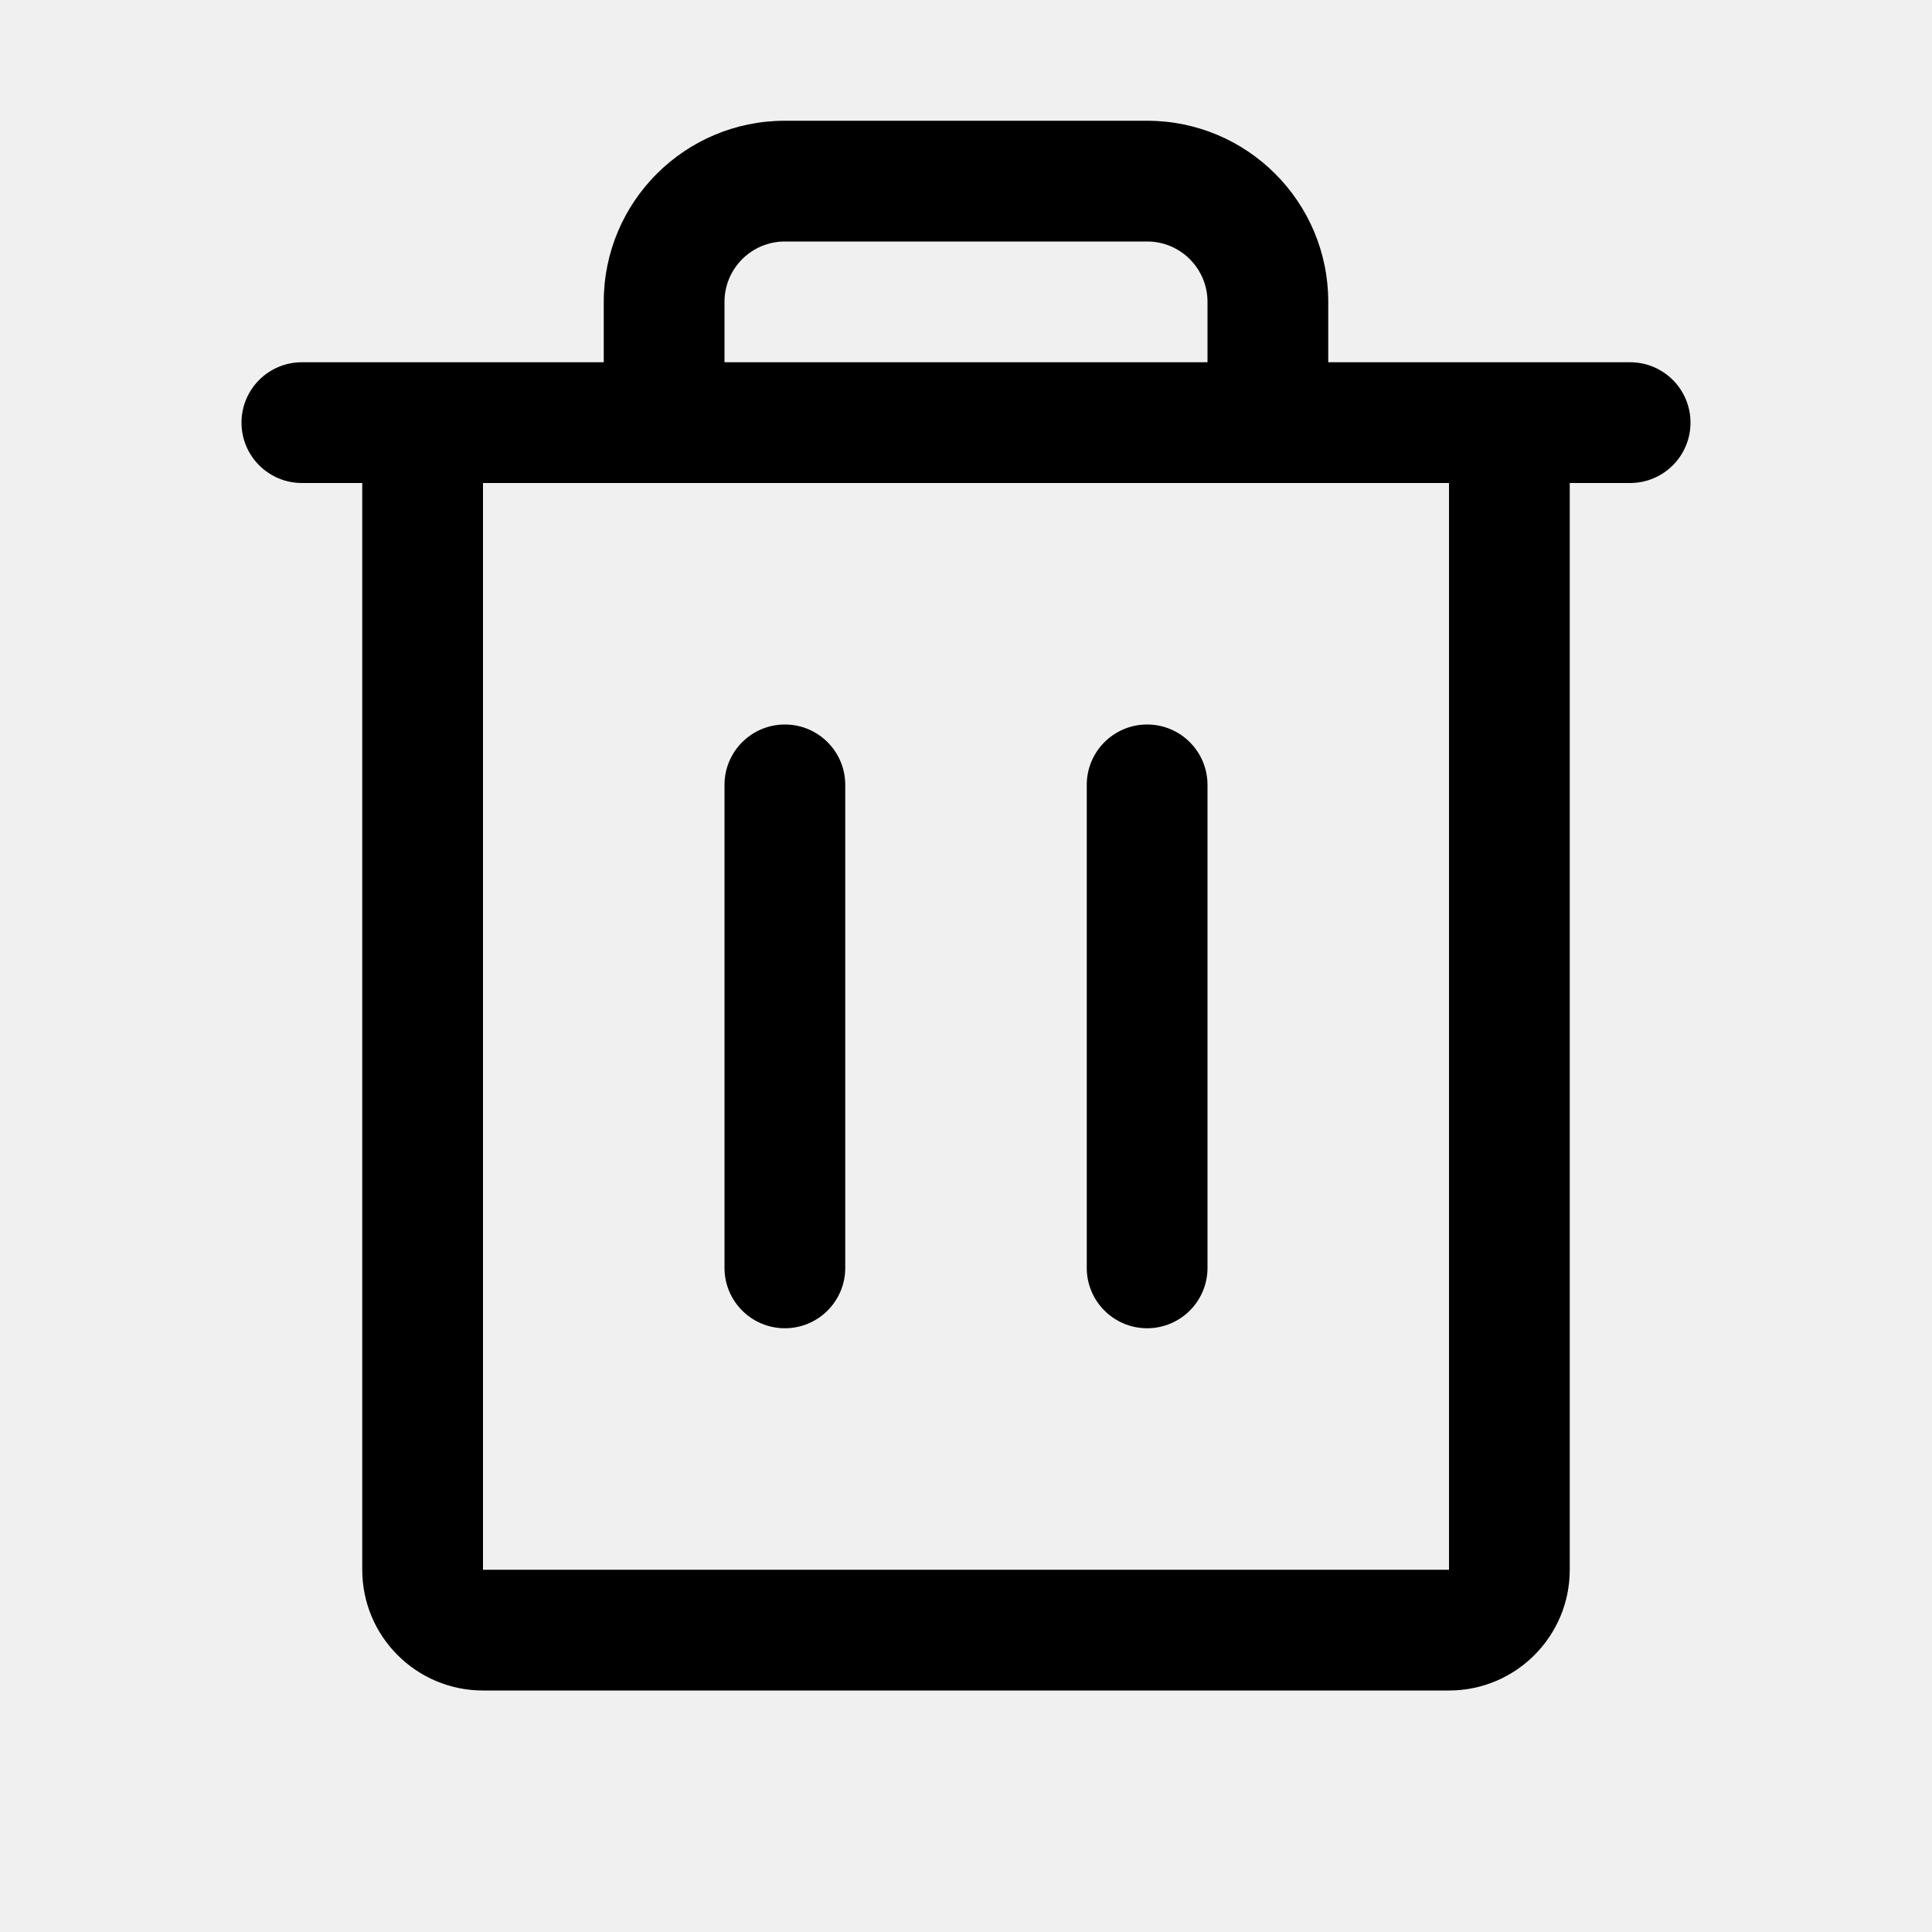
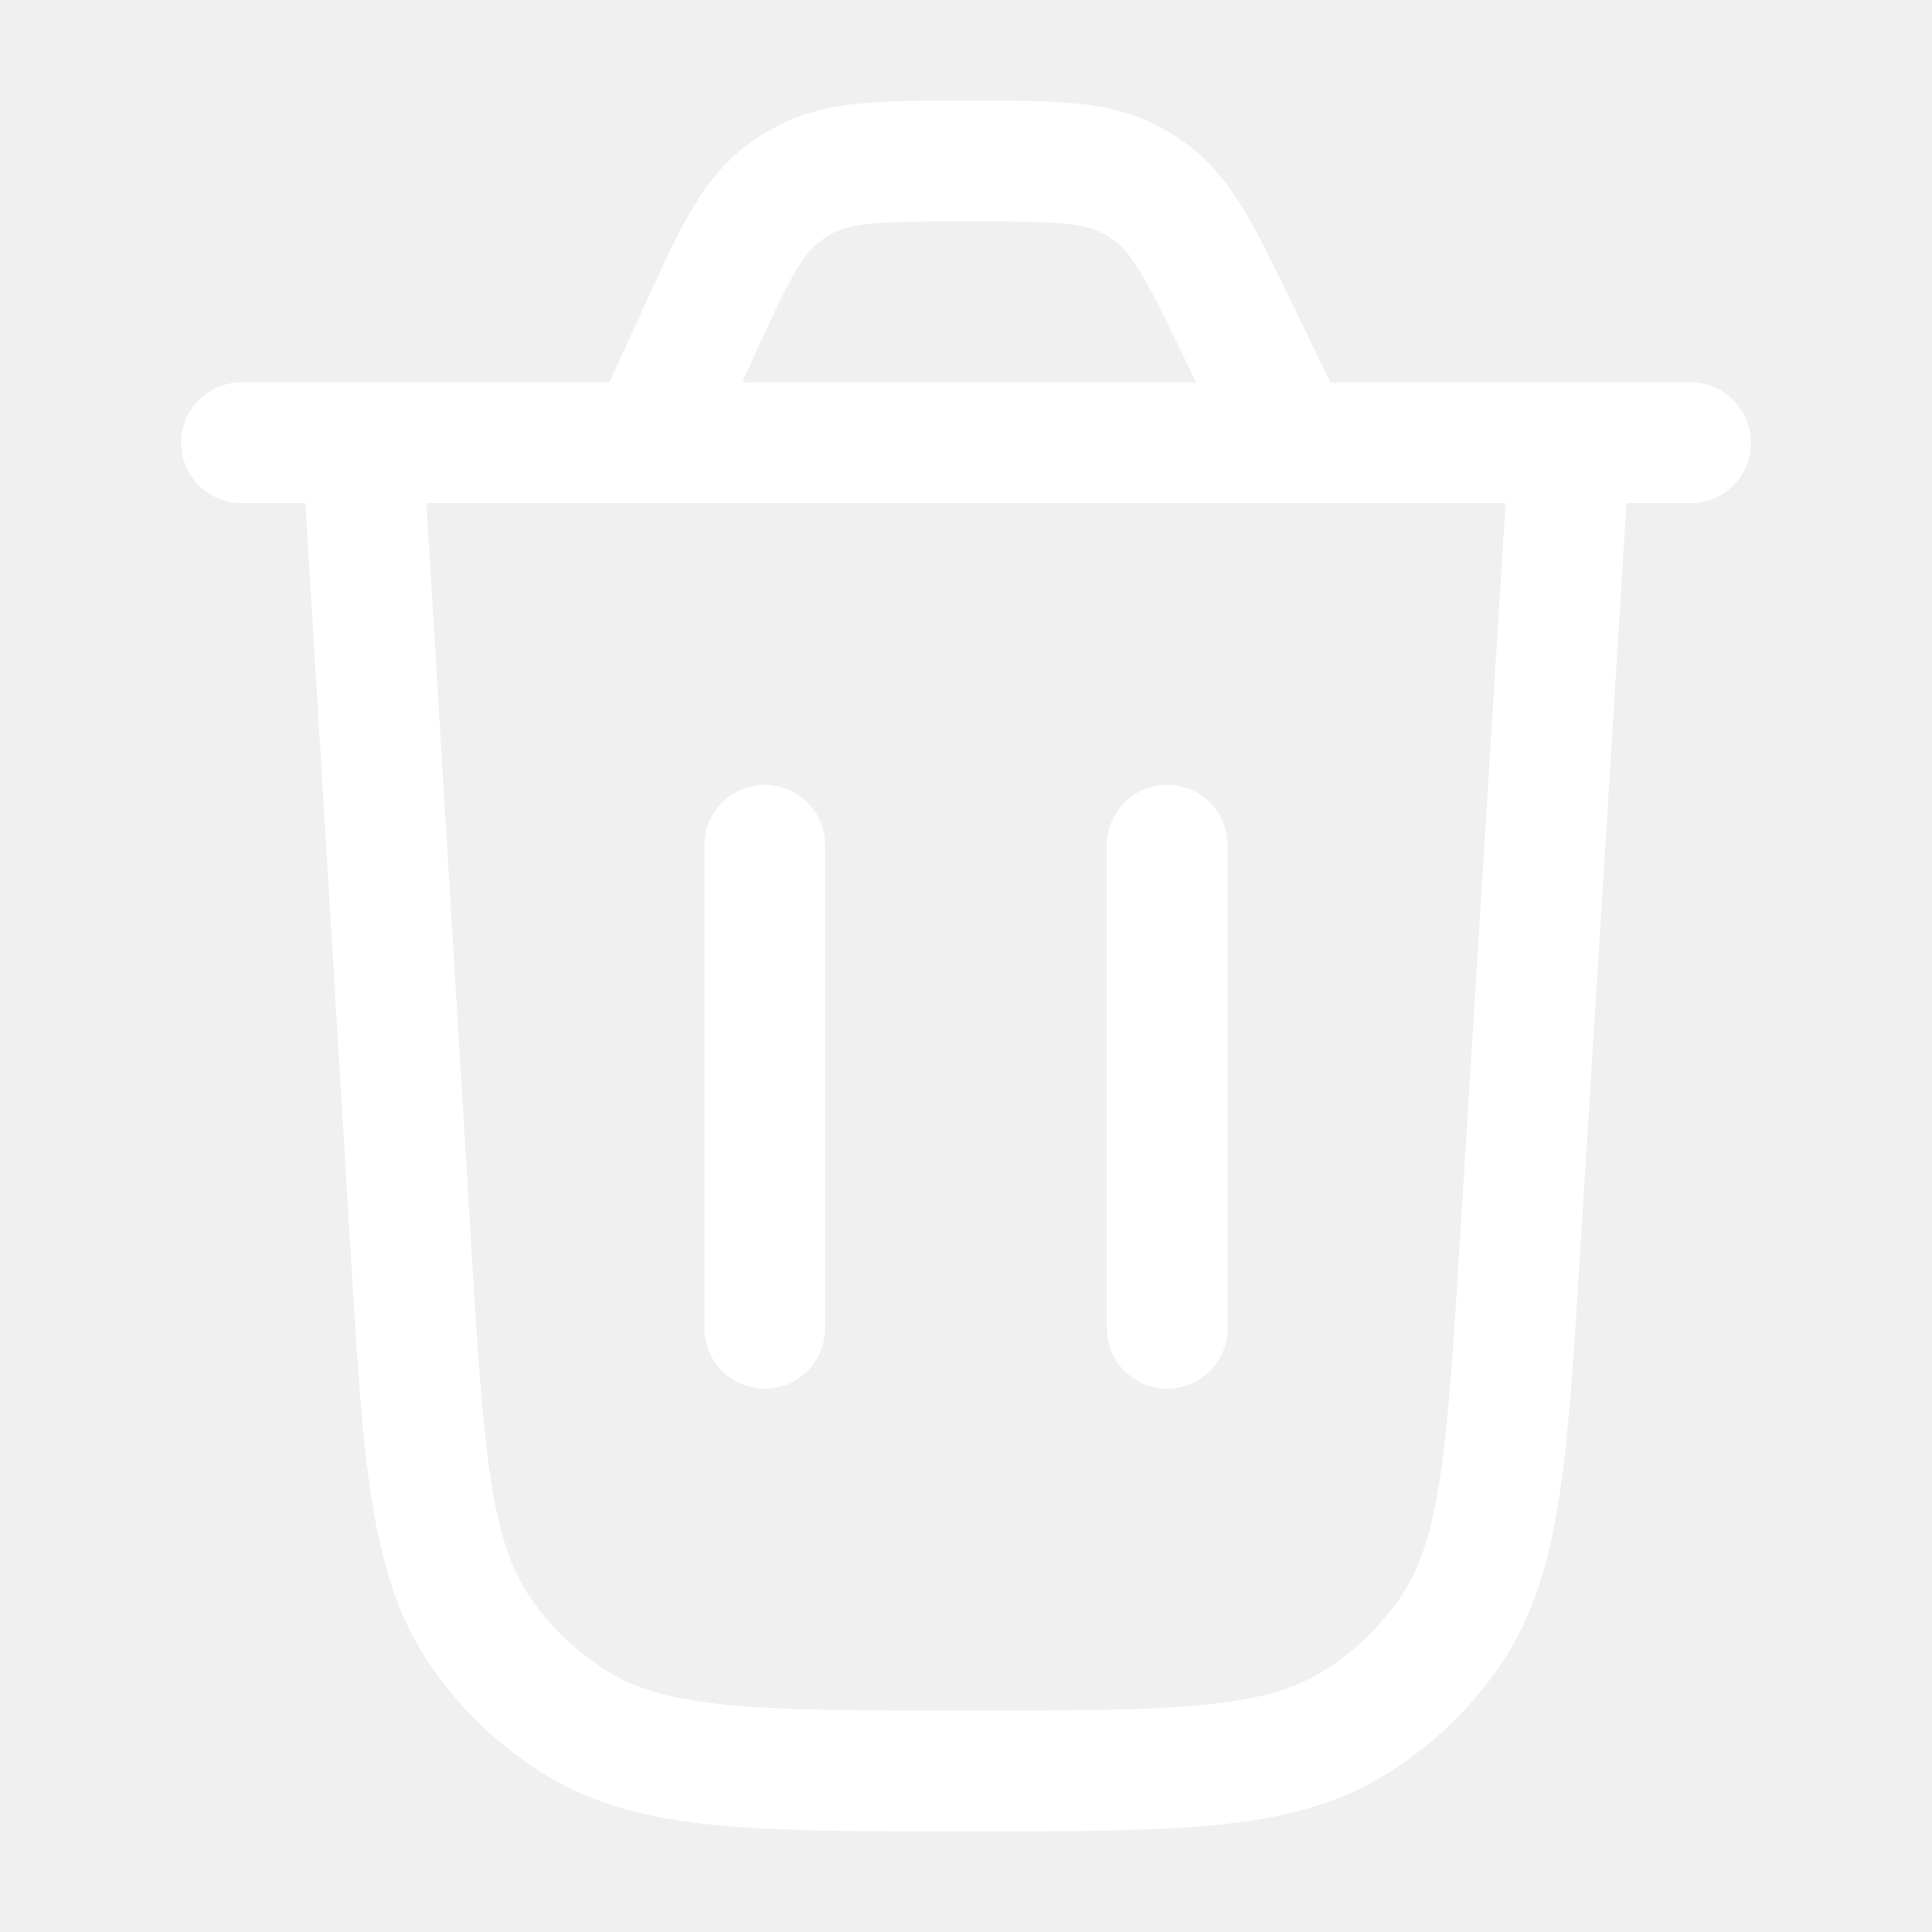
- <svg xmlns="http://www.w3.org/2000/svg" height="24" width="24" viewBox="0 0 256 256" fill="currentColor">
-   <path d="M216,48H176V40a24,24,0,0,0-24-24H104A24,24,0,0,0,80,40v8H40a8,8,0,0,0,0,16h8V208a16,16,0,0,0,16,16H192a16,16,0,0,0,16-16V64h8a8,8,0,0,0,0-16ZM96,40a8,8,0,0,1,8-8h48a8,8,0,0,1,8,8v8H96Zm96,168H64V64H192ZM112,104v64a8,8,0,0,1-16,0V104a8,8,0,0,1,16,0Zm48,0v64a8,8,0,0,1-16,0V104a8,8,0,0,1,16,0Z" />
+ <svg xmlns="http://www.w3.org/2000/svg" width="24" height="24" viewBox="0 0 24 24" fill="none">
+   <path d="M19.5 5.5L18.88 15.525C18.722 18.086 18.643 19.367 18.001 20.288C17.683 20.743 17.275 21.127 16.801 21.416C15.842 22 14.559 22 11.993 22C9.423 22 8.138 22 7.179 21.415C6.705 21.126 6.296 20.741 5.979 20.285C5.337 19.363 5.259 18.08 5.105 15.515L4.5 5.5" stroke="#ffffff" stroke-width="1.5" stroke-linecap="round" />
+   <path d="M3 5.5H21M16.056 5.5L15.373 4.092C14.92 3.156 14.693 2.689 14.302 2.397C14.215 2.332 14.123 2.275 14.027 2.225C13.594 2 13.074 2 12.034 2C10.969 2 10.436 2 9.996 2.234C9.898 2.286 9.805 2.346 9.717 2.413C9.322 2.717 9.101 3.202 8.659 4.171L8.053 5.5" stroke="#ffffff" stroke-width="1.5" stroke-linecap="round" />
+   <path d="M9.5 16.5L9.5 10.5" stroke="#ffffff" stroke-width="1.5" stroke-linecap="round" />
+   <path d="M14.5 16.5L14.5 10.5" stroke="#ffffff" stroke-width="1.5" stroke-linecap="round" />
</svg>
